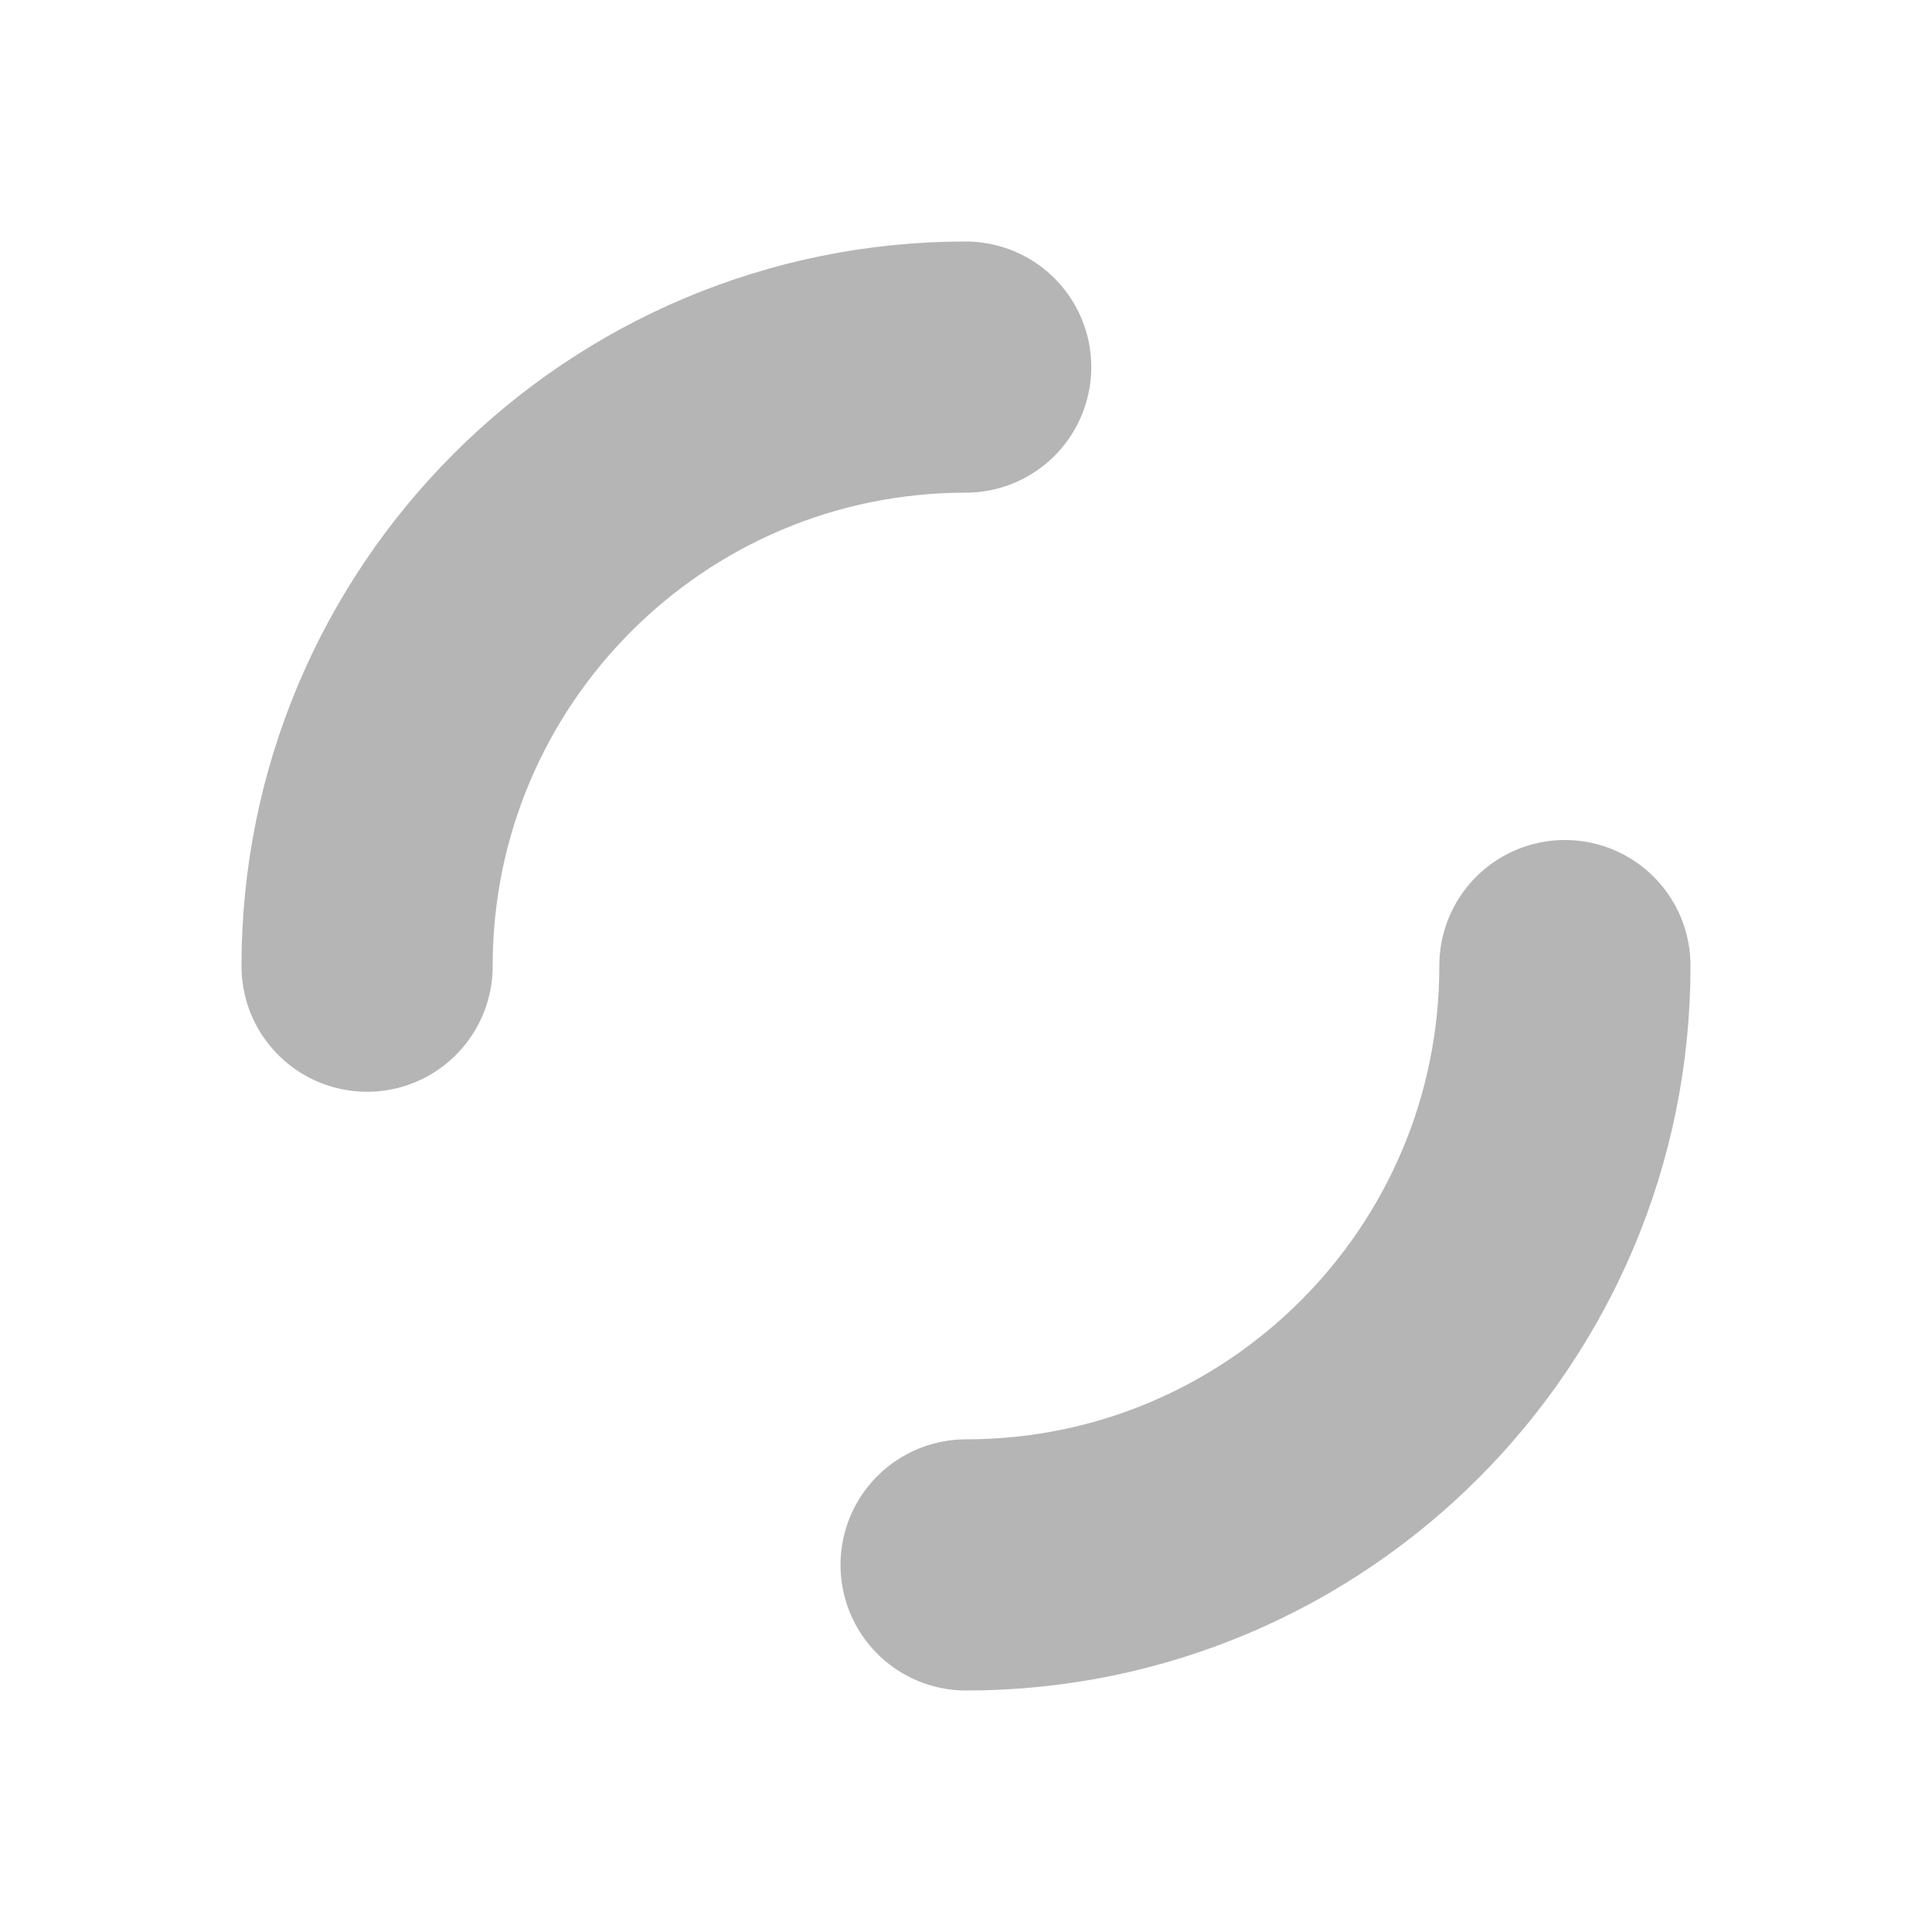
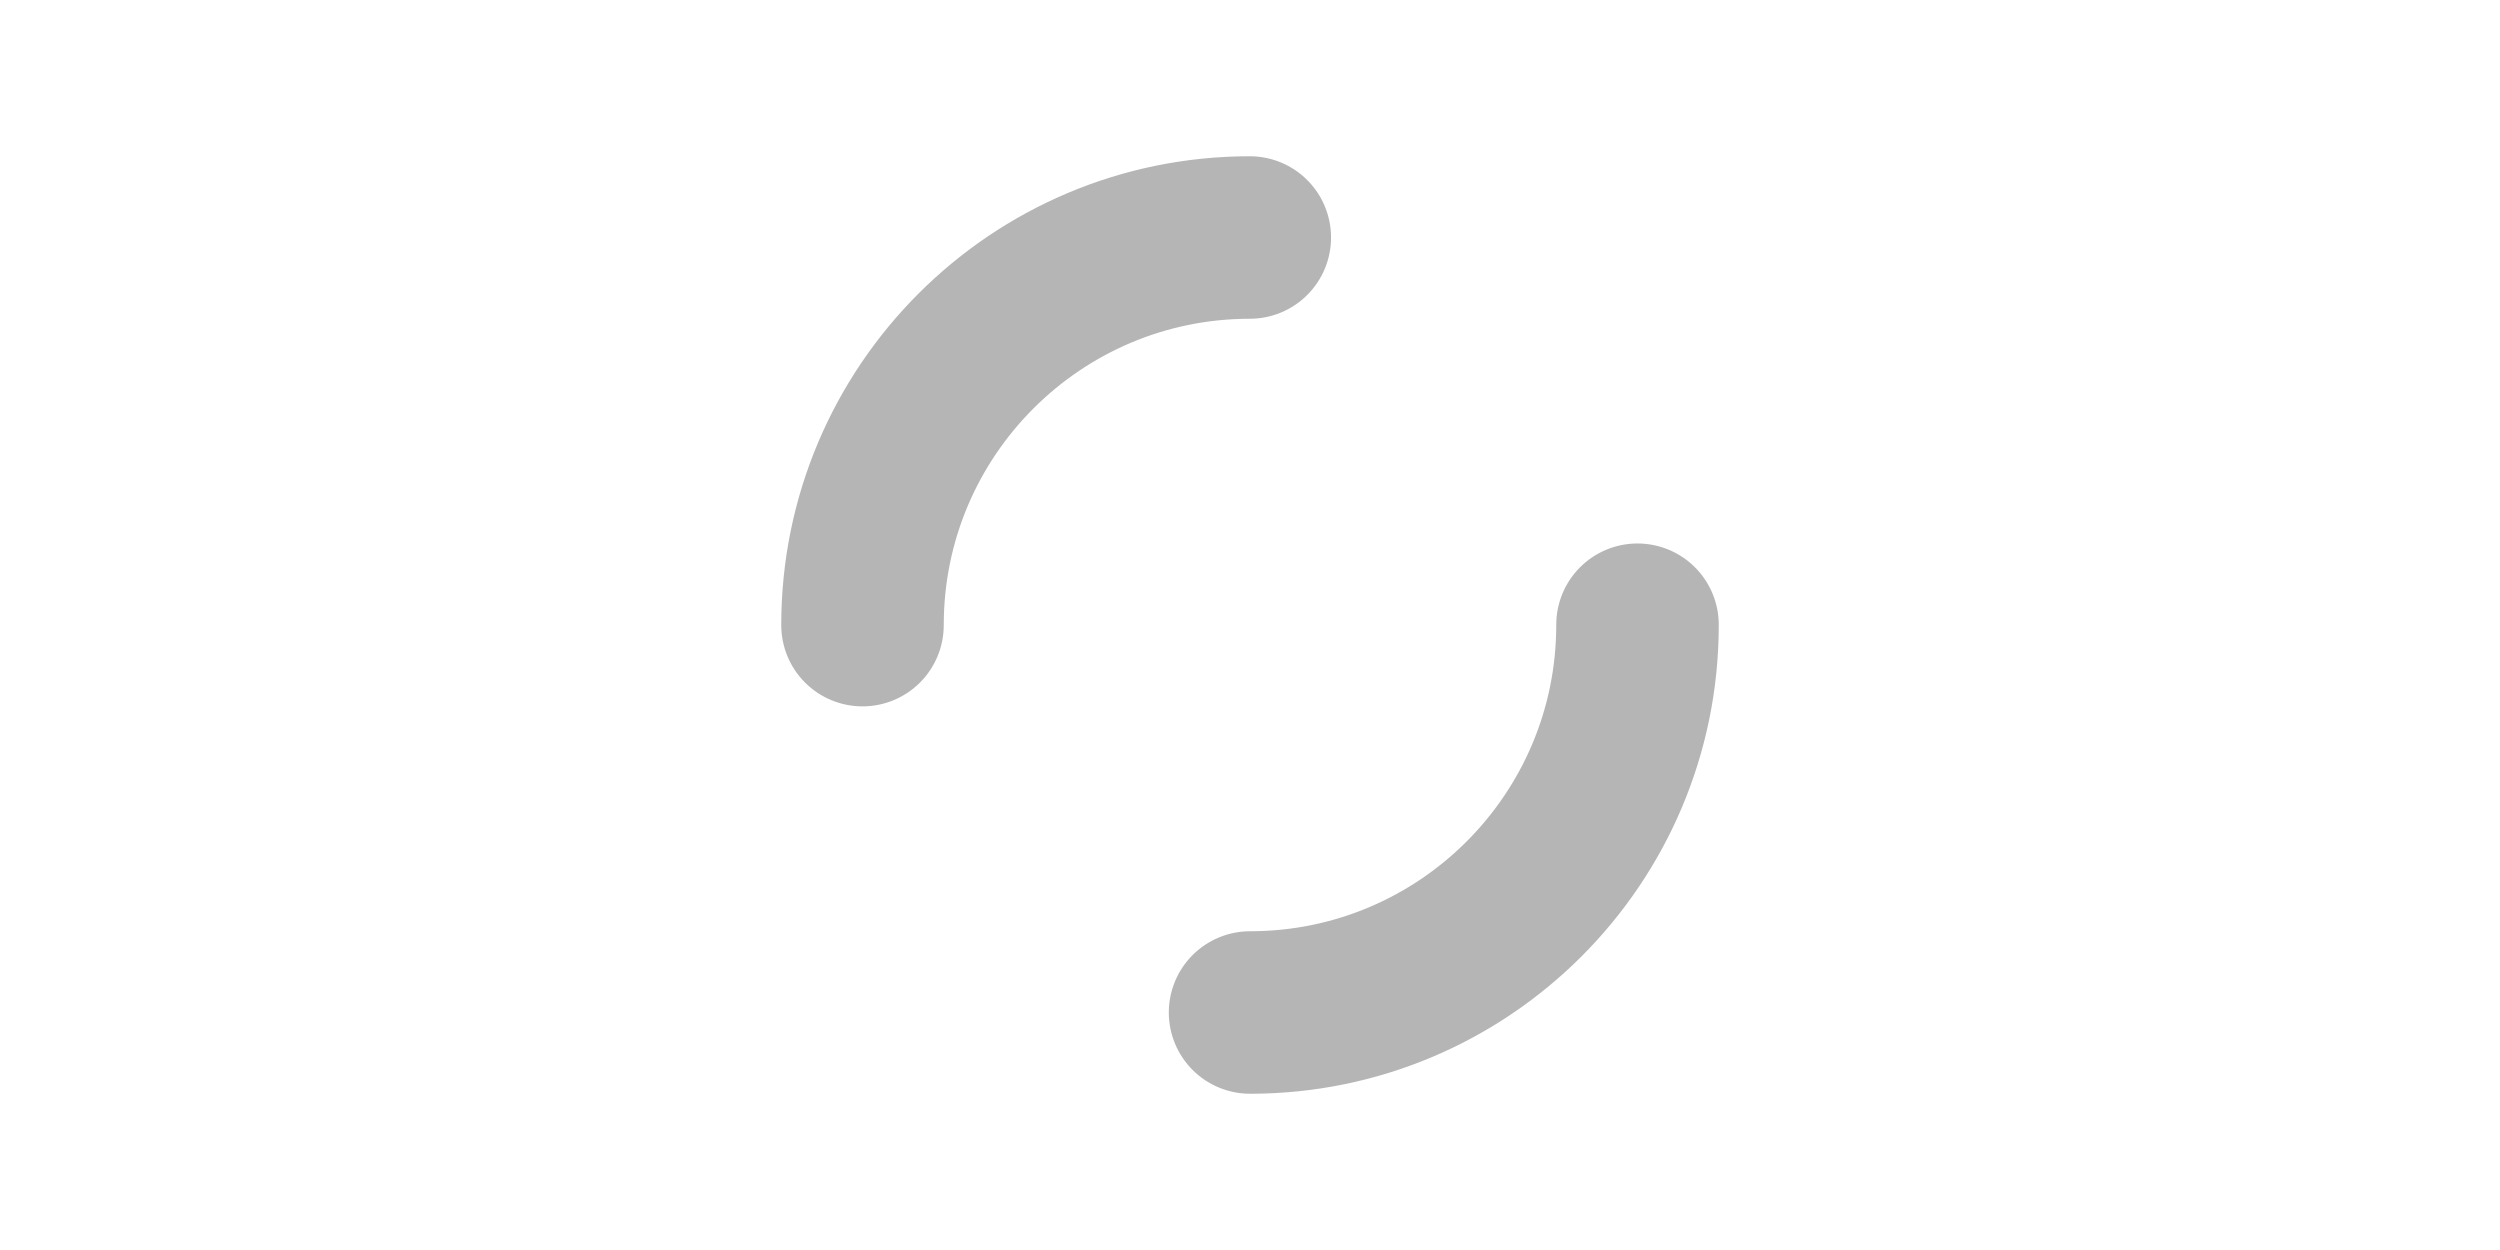
- <svg xmlns="http://www.w3.org/2000/svg" viewBox="0 0 100 100" preserveAspectRatio="xMidYMid" width="200" height="200" style="shape-rendering: auto; display: block; background: #f5f5f5;">
+ <svg xmlns="http://www.w3.org/2000/svg" viewBox="0 0 100 100" preserveAspectRatio="xMidYMid" width="200" height="100" style="shape-rendering: auto; display: block; background: #f5f5f5;">
  <g>
    <circle cx="50" cy="50" r="31" stroke-width="13" stroke="#b5b5b5" stroke-dasharray="48.695 48.695" fill="none" stroke-linecap="round">
      <animateTransform attributeName="transform" type="rotate" repeatCount="indefinite" dur="1s" keyTimes="0;1" values="0 50 50;360 50 50" />
    </circle>
    <g />
  </g>
</svg>
